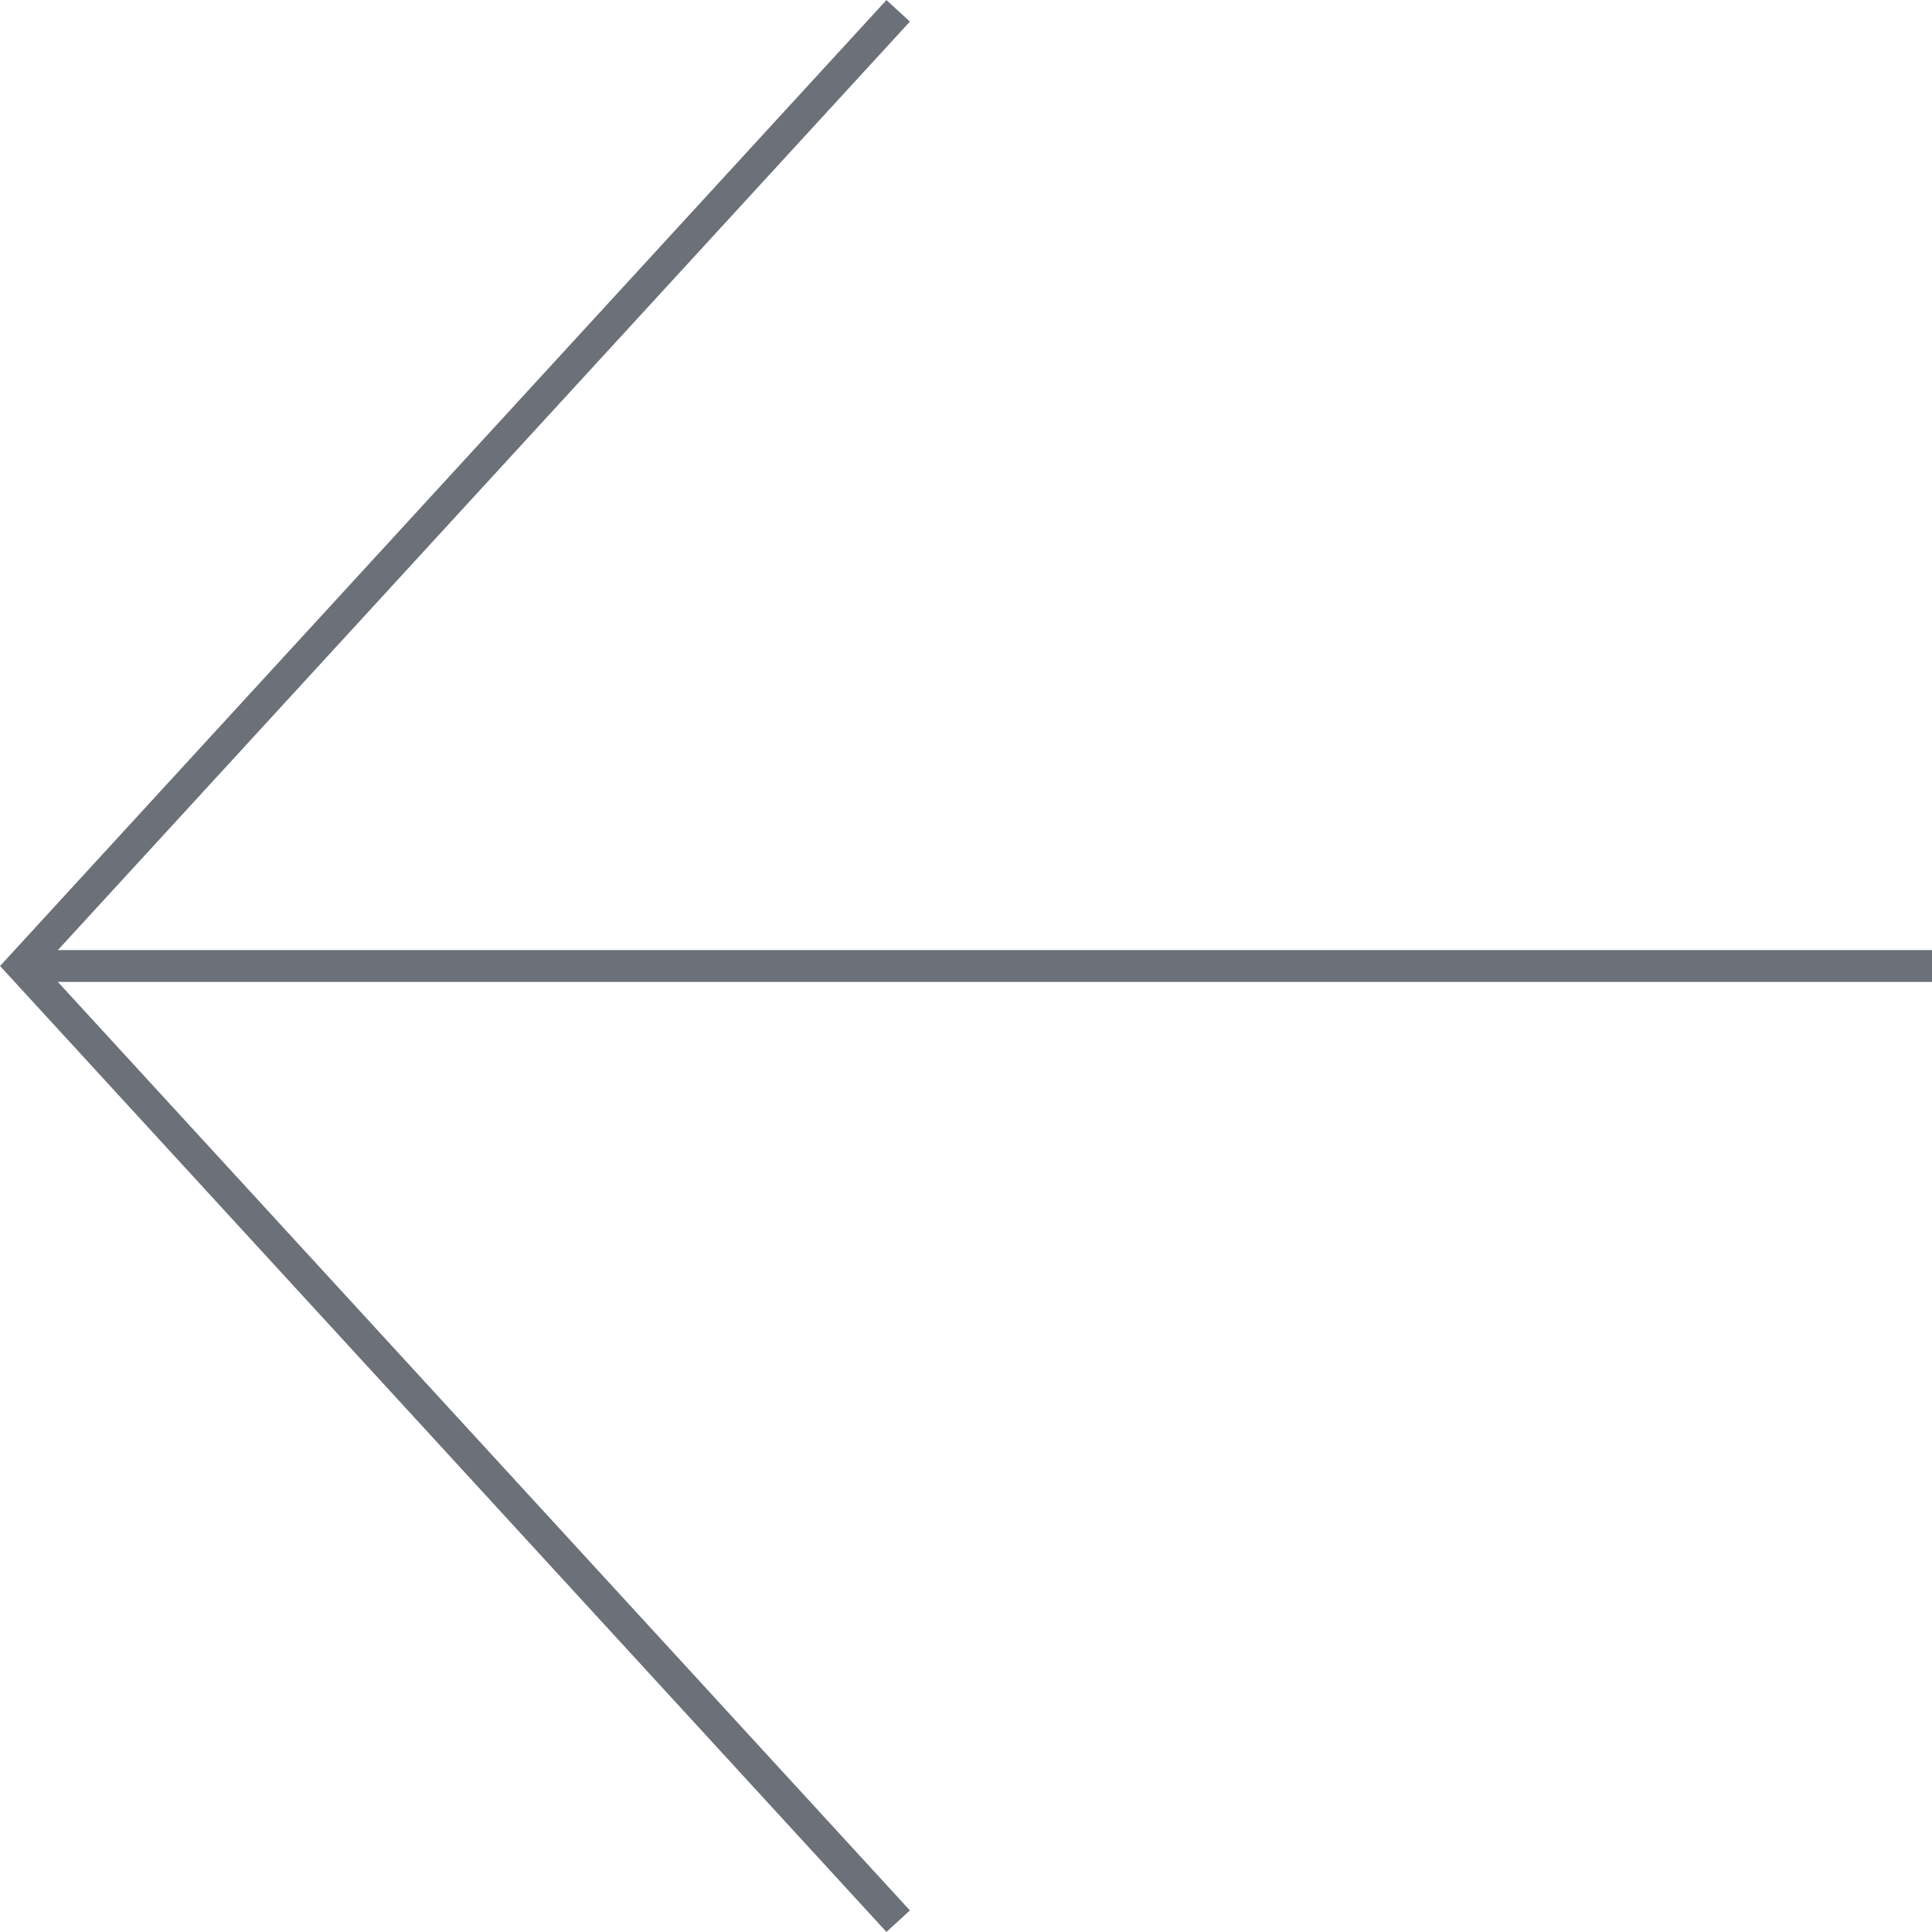
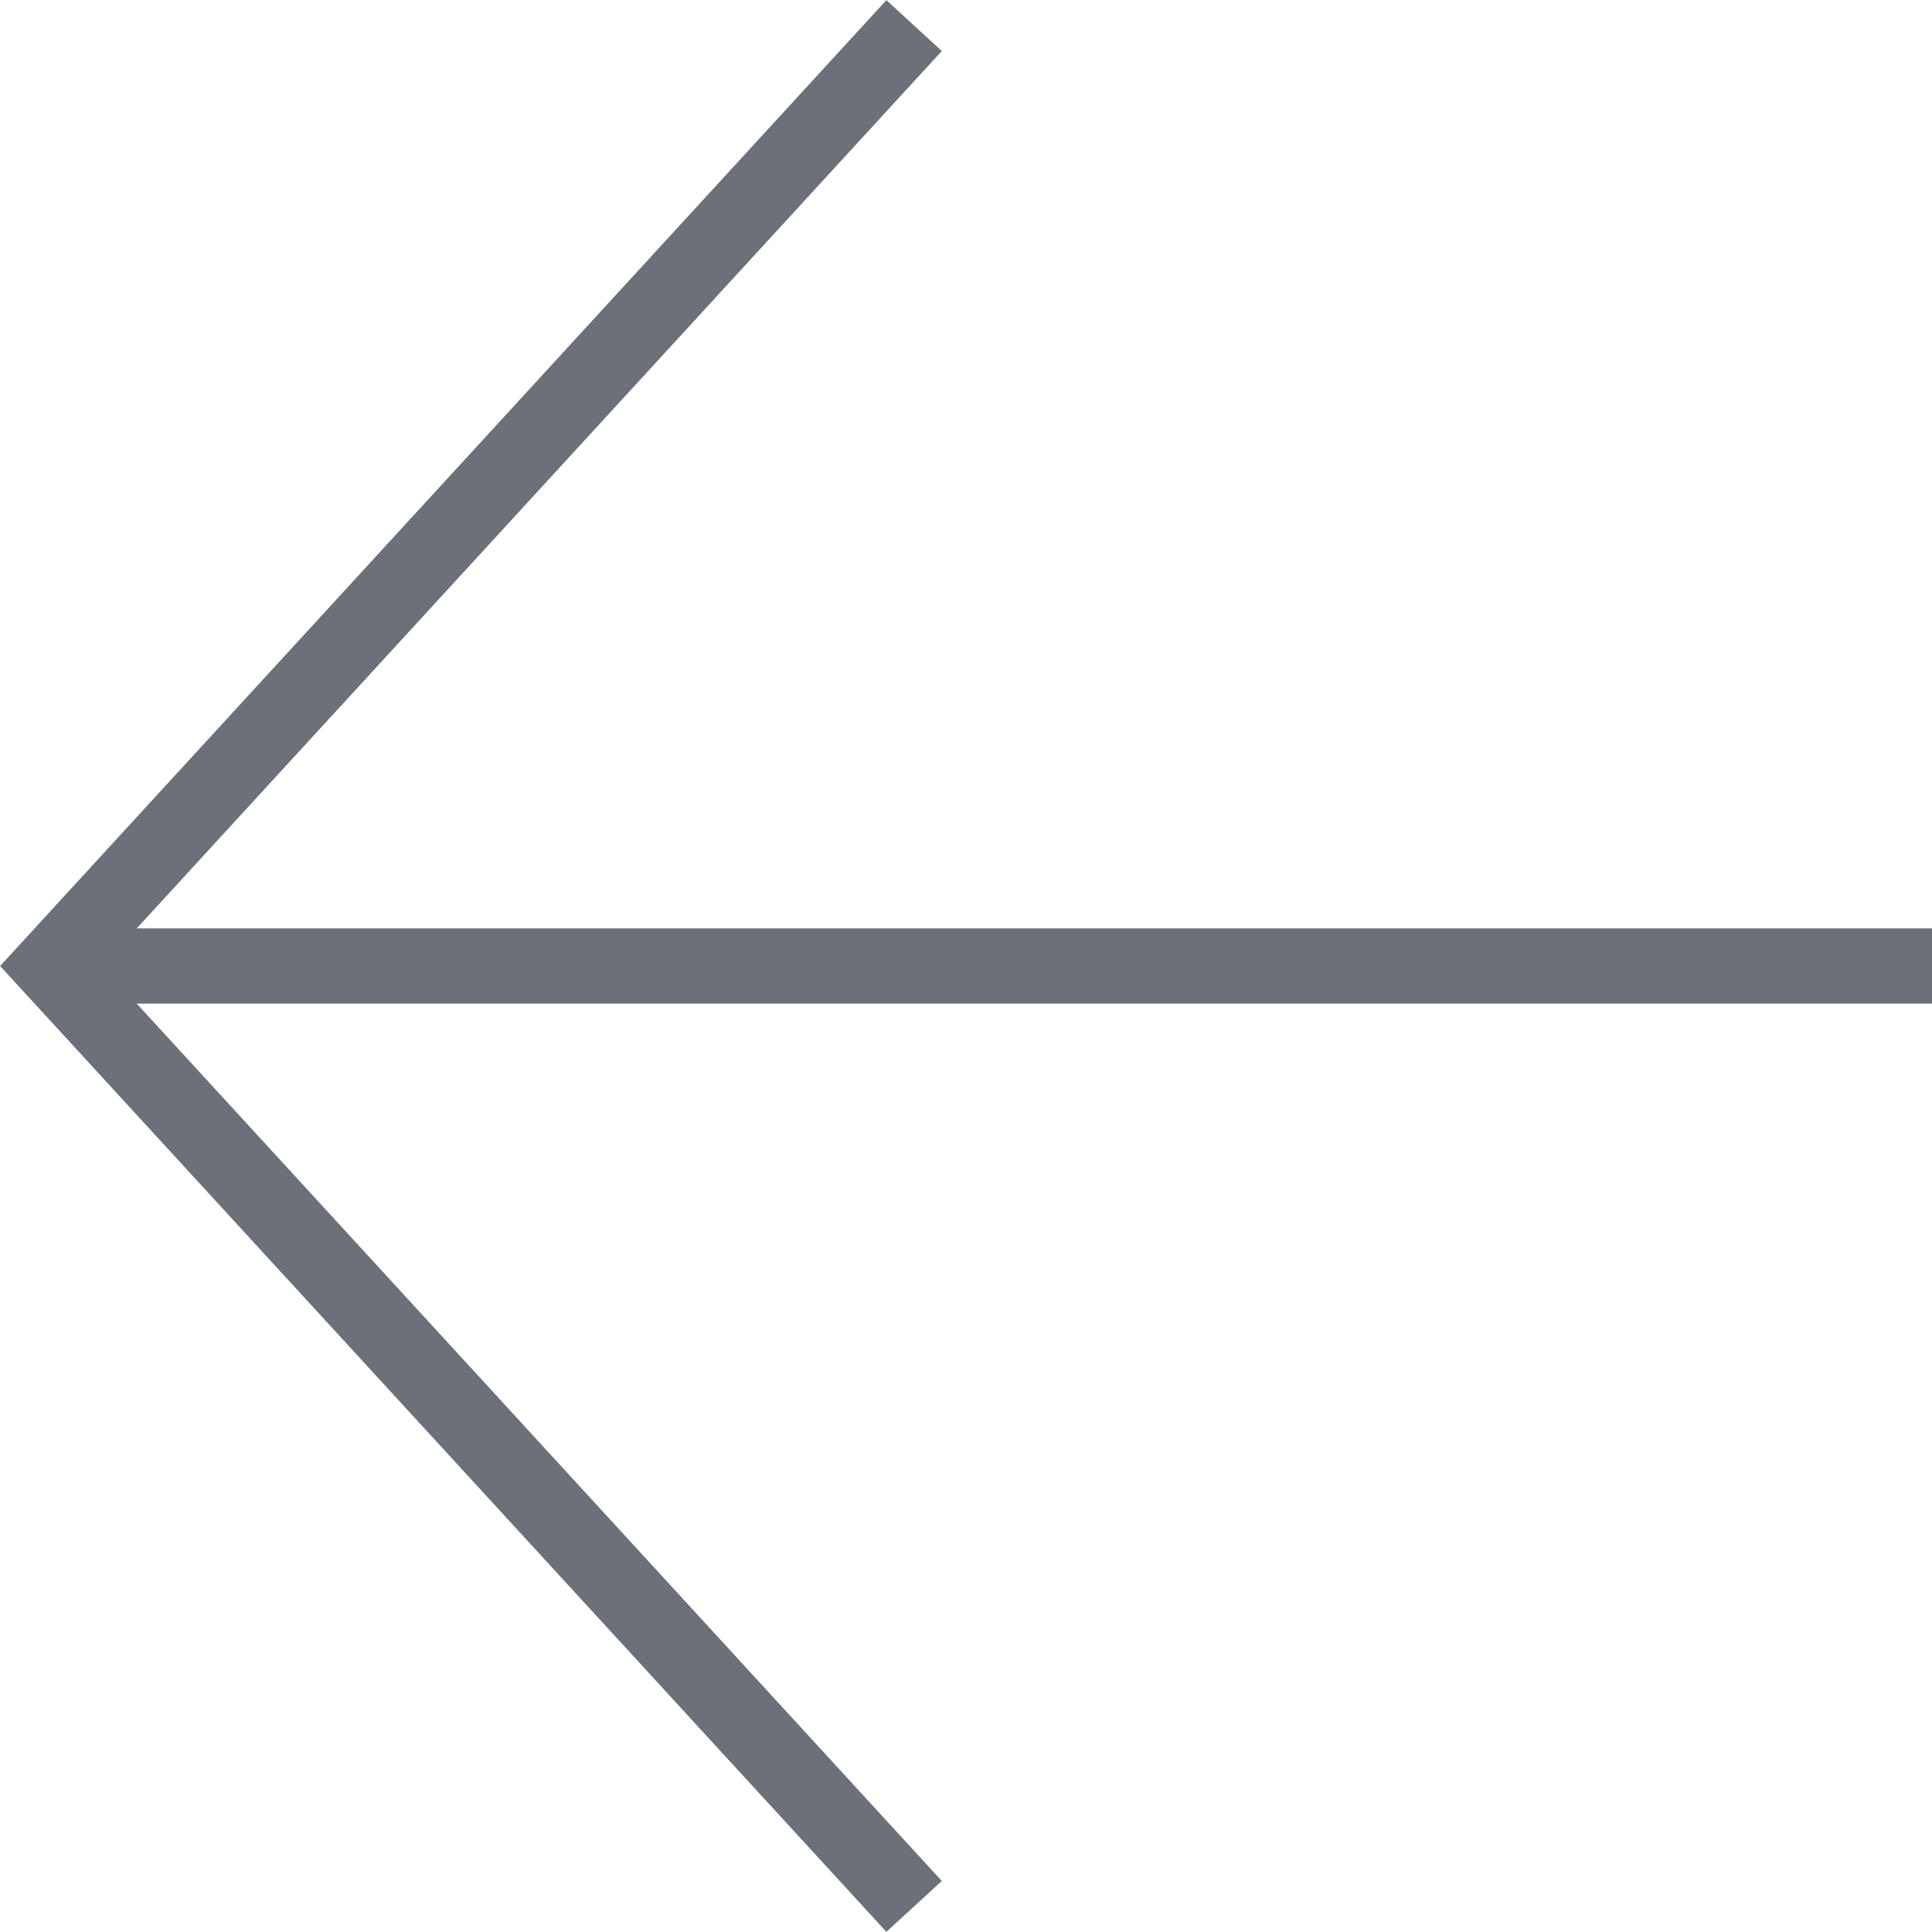
- <svg xmlns="http://www.w3.org/2000/svg" viewBox="0 0 121.36 121.35">
+ <svg xmlns="http://www.w3.org/2000/svg" viewBox="0 0 51.36 51.35">
  <defs>
    <style>.a{fill:none;stroke:#6b7079;stroke-miterlimit:10;stroke-width:2px;}</style>
  </defs>
-   <polyline class="a" points="56.42 0.68 1.36 60.68 56.42 120.68" />
-   <line class="a" x1="2.17" y1="60.68" x2="121.36" y2="60.68" />
+   <polyline class="a" points="24.3 0.68 1.36 25.68 24.3 50.68" />
+   <line class="a" x1="1.69" y1="25.68" x2="51.36" y2="25.68" />
</svg>
